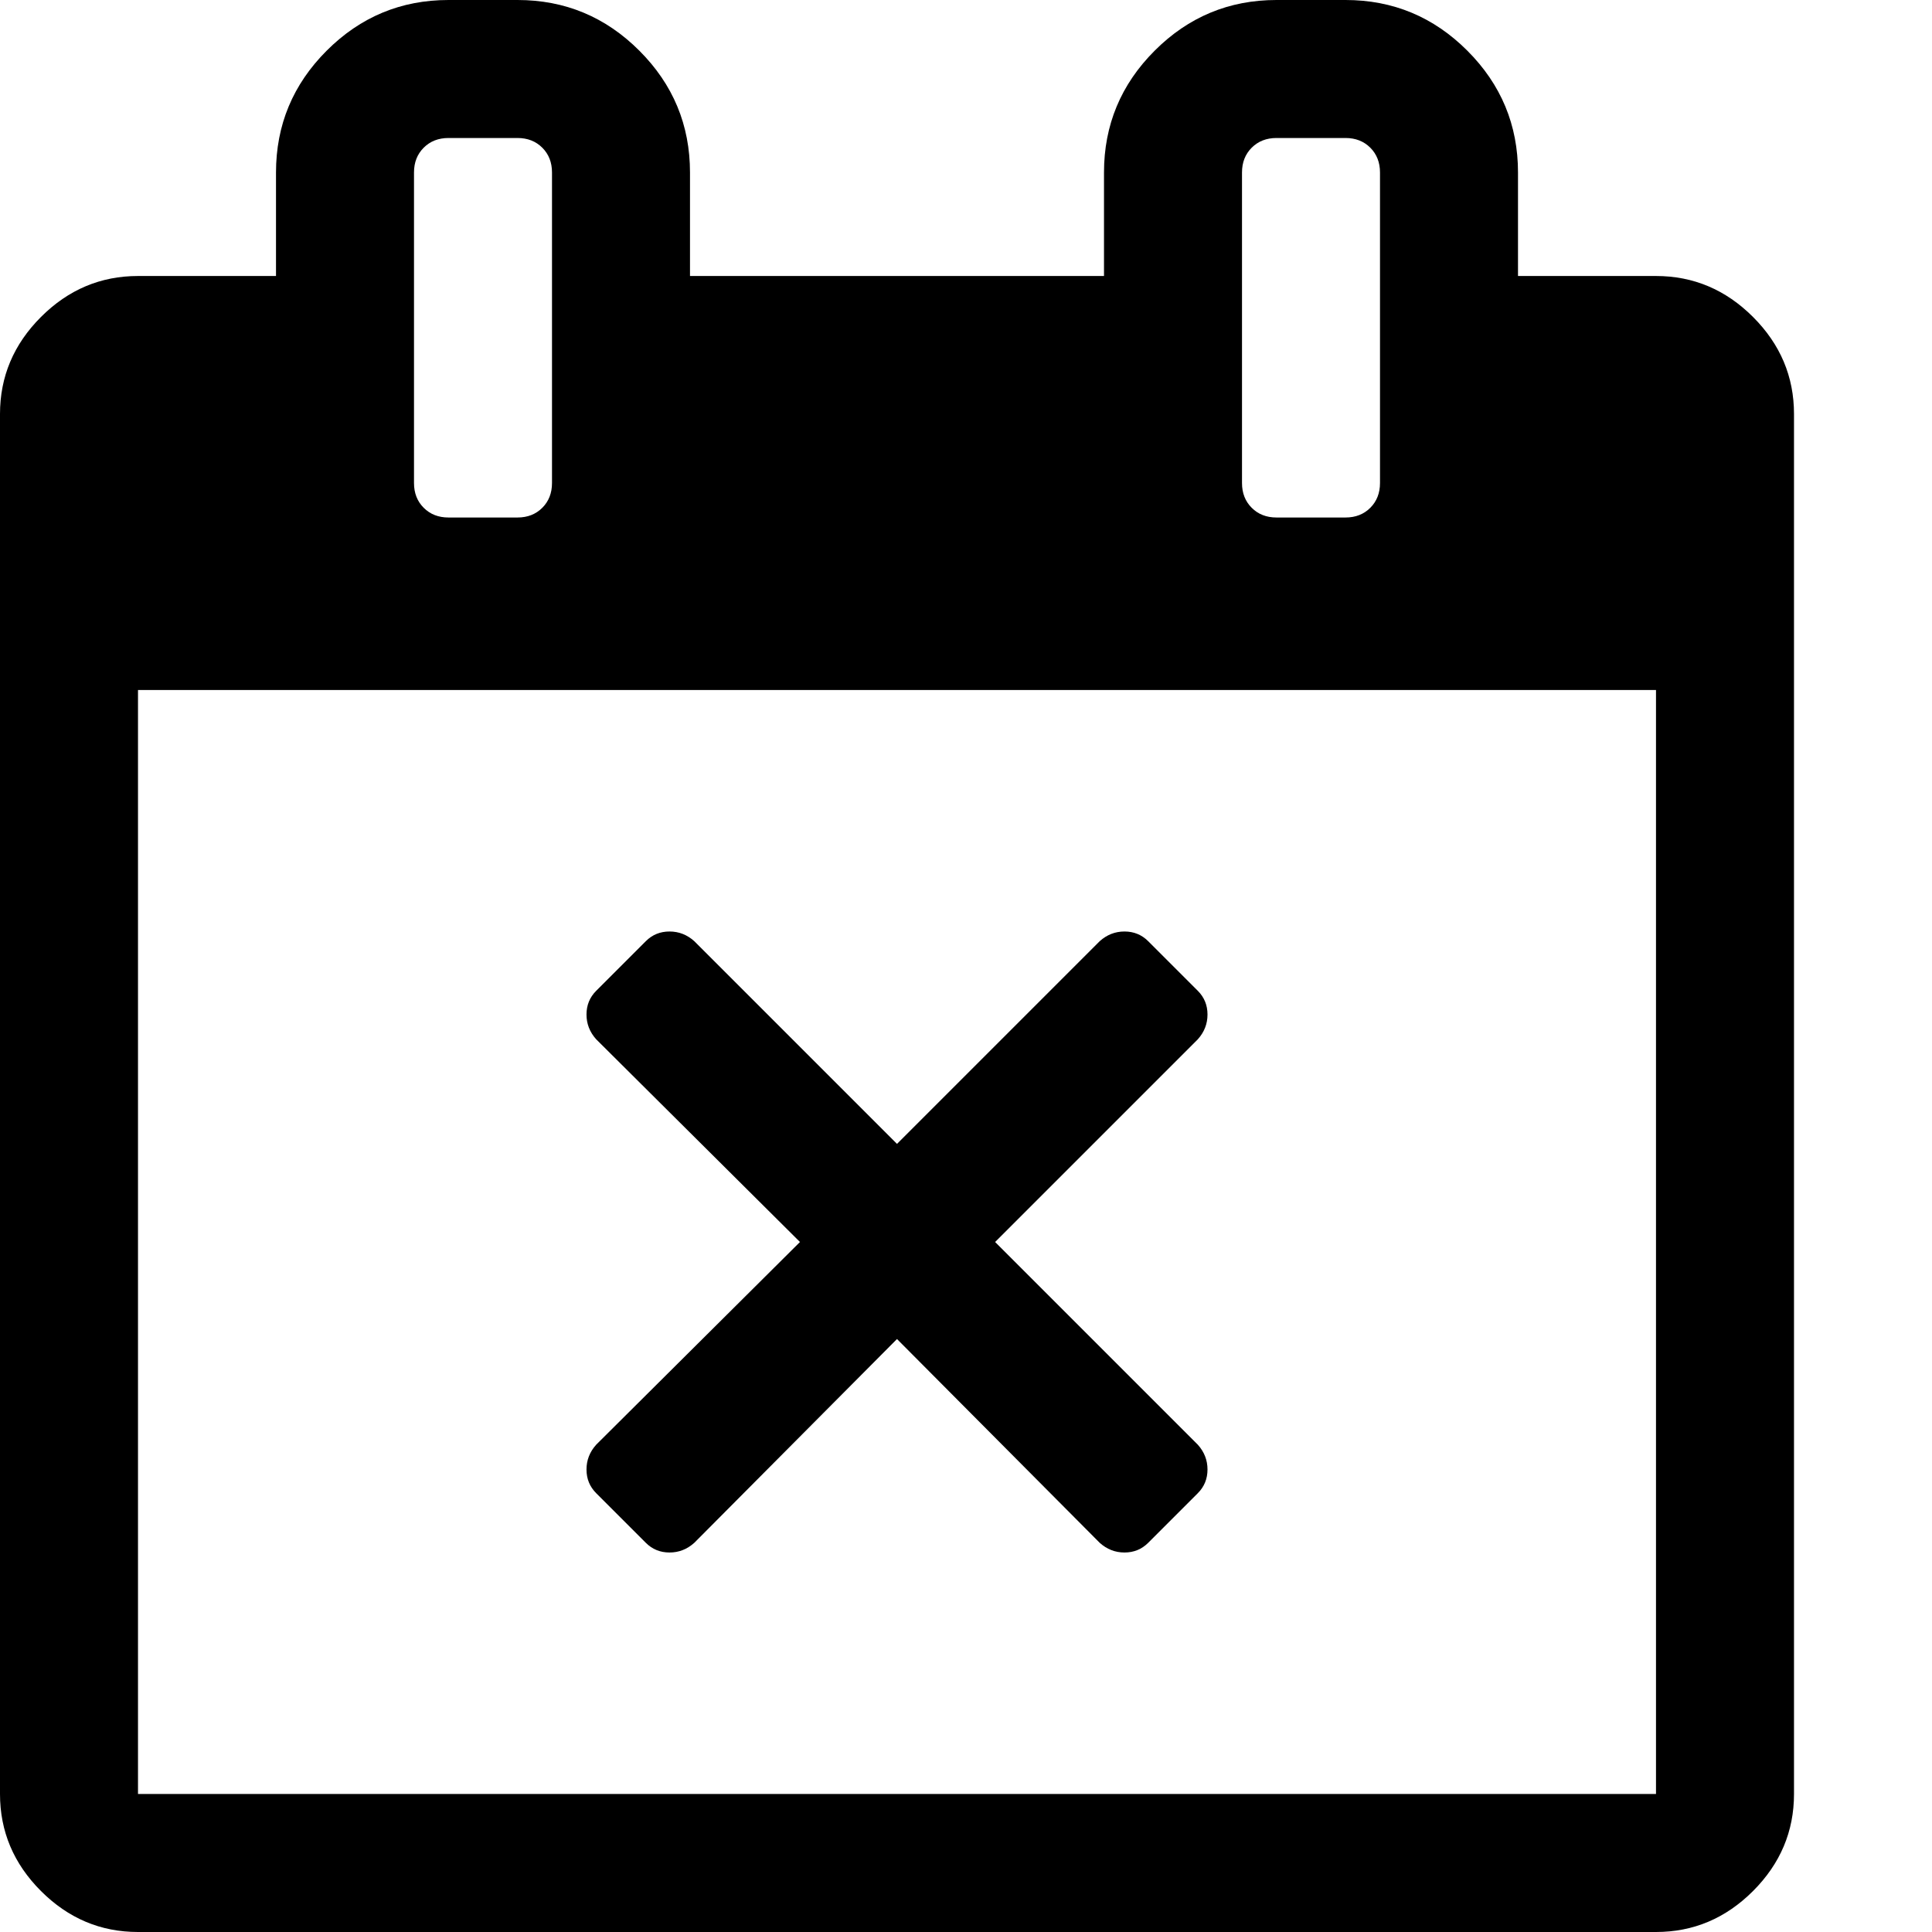
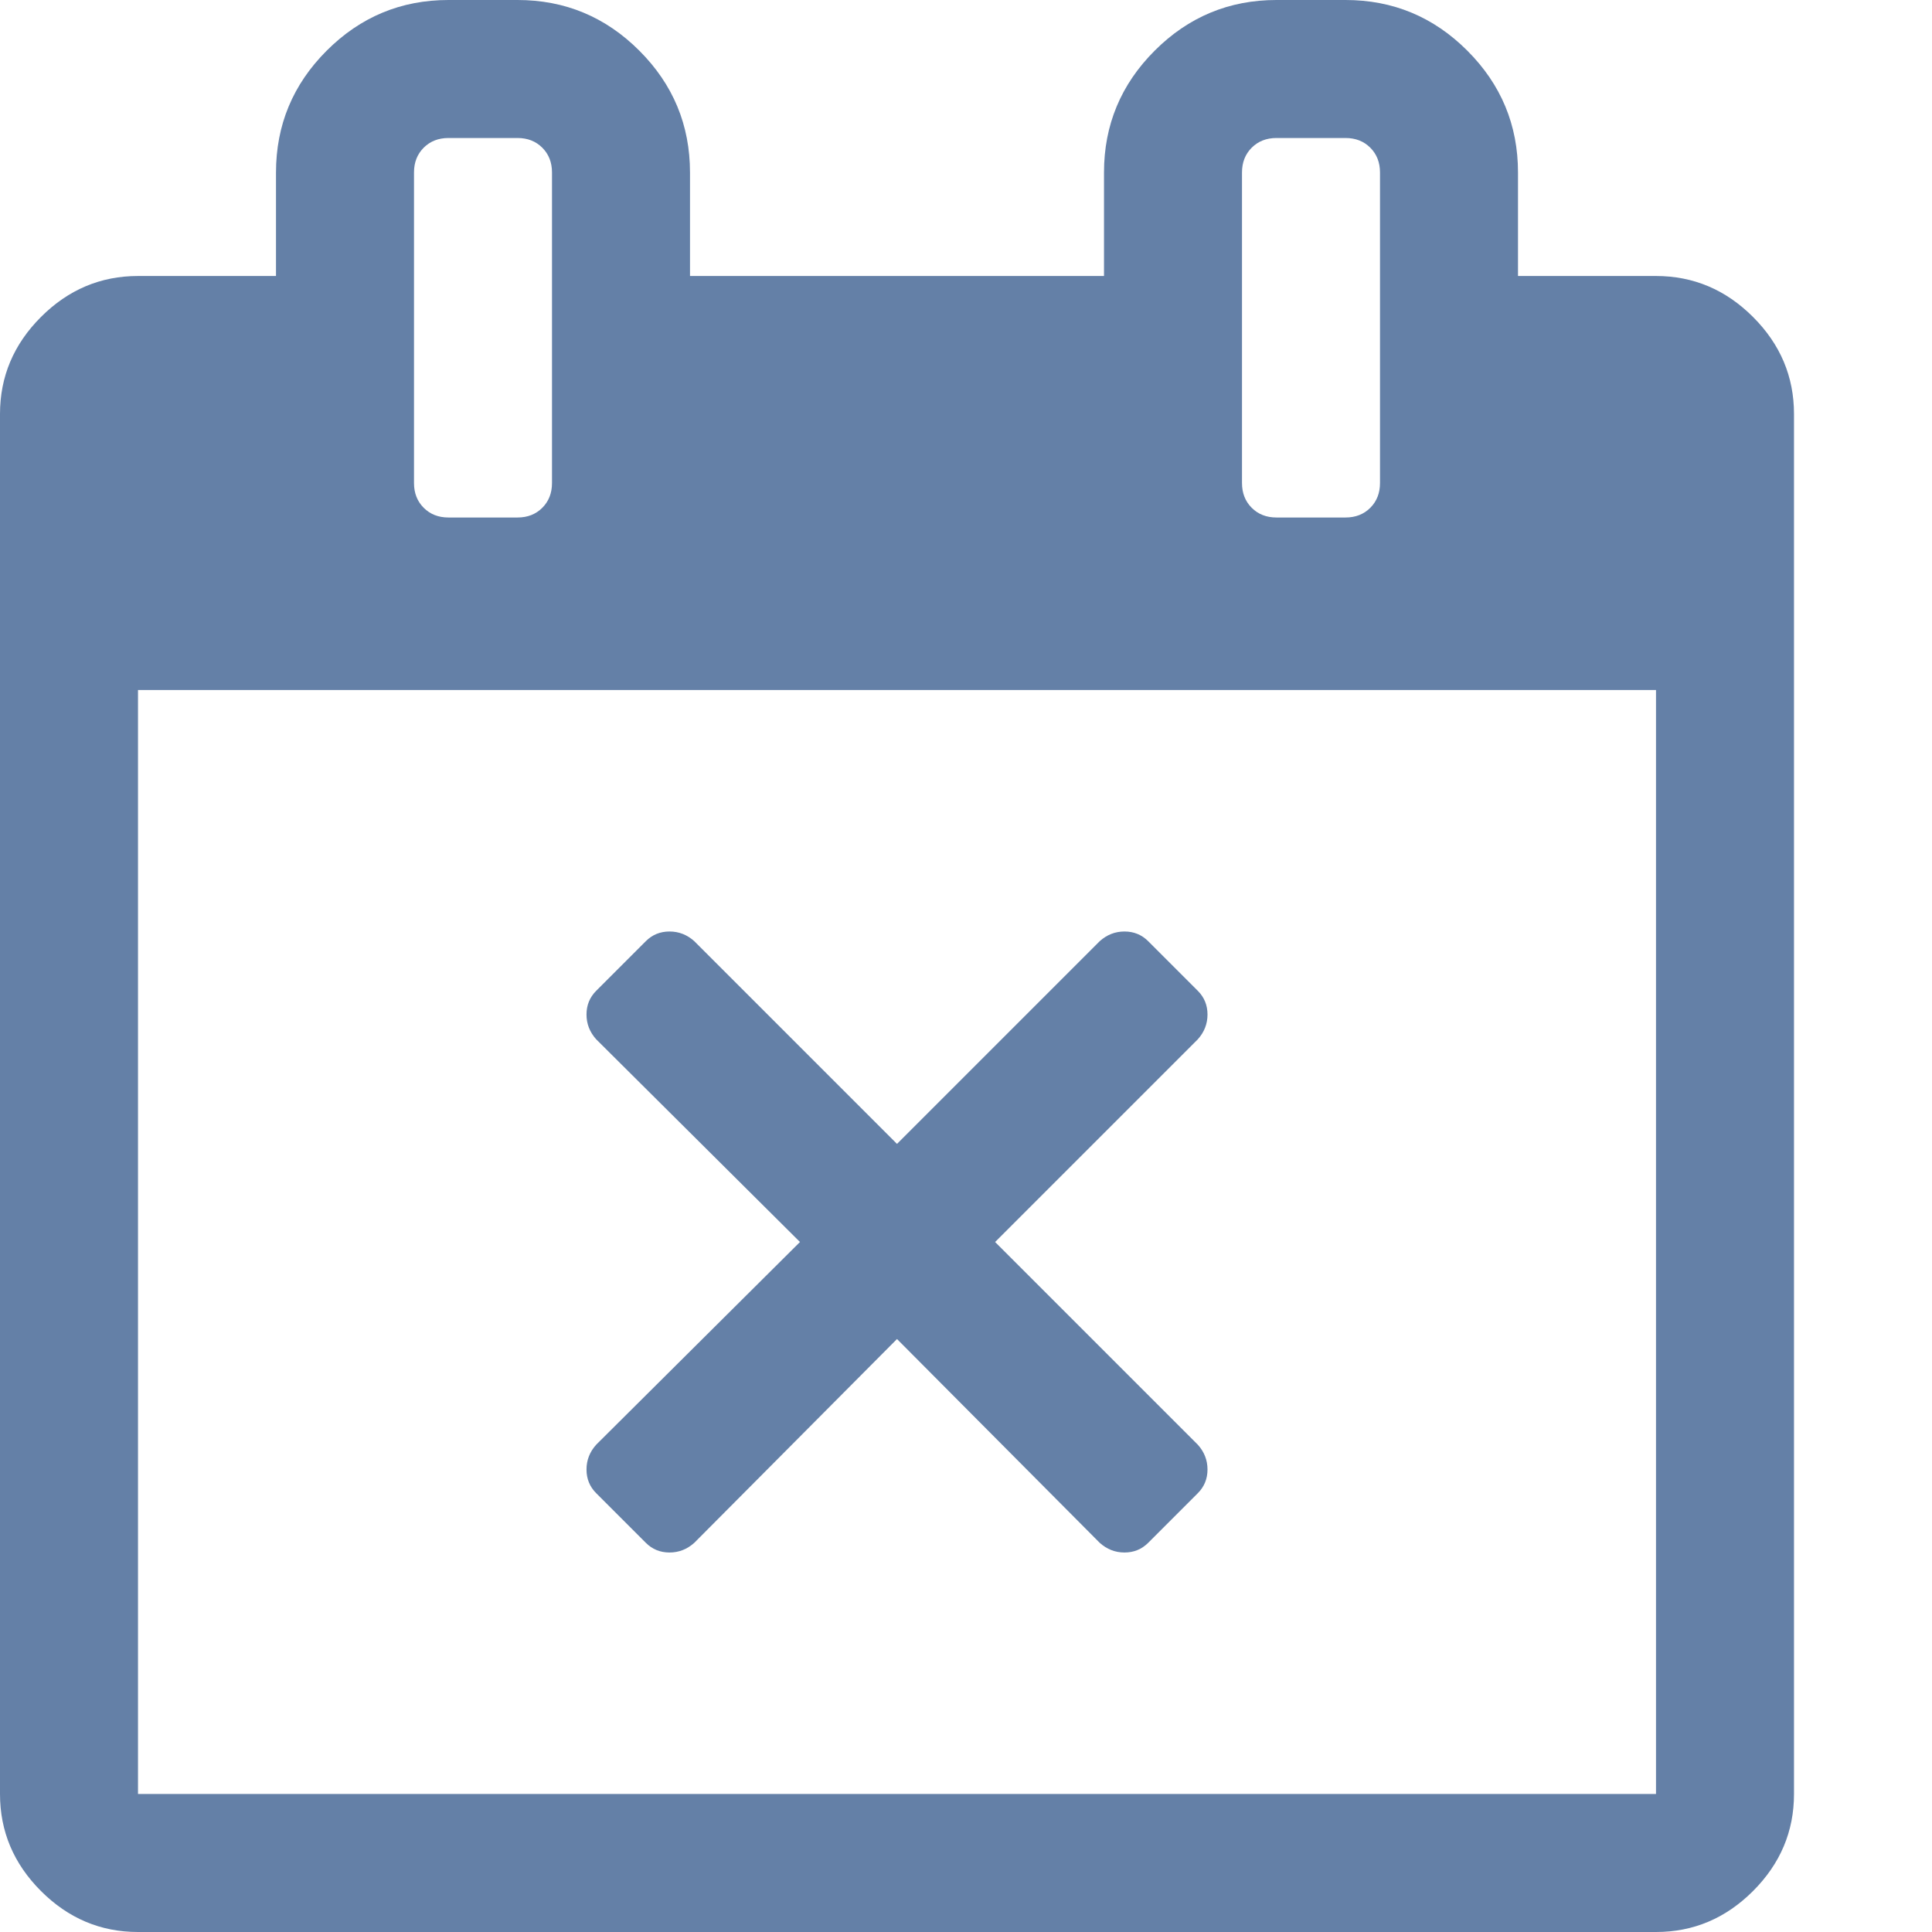
- <svg xmlns="http://www.w3.org/2000/svg" width="1792" height="1792" viewBox="0 0 1792 1792">
+ <svg xmlns="http://www.w3.org/2000/svg" width="1792" height="1792" viewBox="0 0 1792 1792" fill="rgb(100,128,167)">
  <path d="M1111 1385l-46 46q-9 9-22 9t-23-9l-188-189-188 189q-10 9-23 9t-22-9l-46-46q-9-9-9-22t9-23l189-188-189-188q-9-10-9-23t9-22l46-46q9-9 22-9t23 9l188 188 188-188q10-9 23-9t22 9l46 46q9 9 9 22t-9 23l-188 188 188 188q9 10 9 23t-9 22zm-983 279h1408v-1024h-1408v1024zm384-1216v-288q0-14-9-23t-23-9h-64q-14 0-23 9t-9 23v288q0 14 9 23t23 9h64q14 0 23-9t9-23zm768 0v-288q0-14-9-23t-23-9h-64q-14 0-23 9t-9 23v288q0 14 9 23t23 9h64q14 0 23-9t9-23zm384-64v1280q0 52-38 90t-90 38h-1408q-52 0-90-38t-38-90v-1280q0-52 38-90t90-38h128v-96q0-66 47-113t113-47h64q66 0 113 47t47 113v96h384v-96q0-66 47-113t113-47h64q66 0 113 47t47 113v96h128q52 0 90 38t38 90z" />
</svg>
